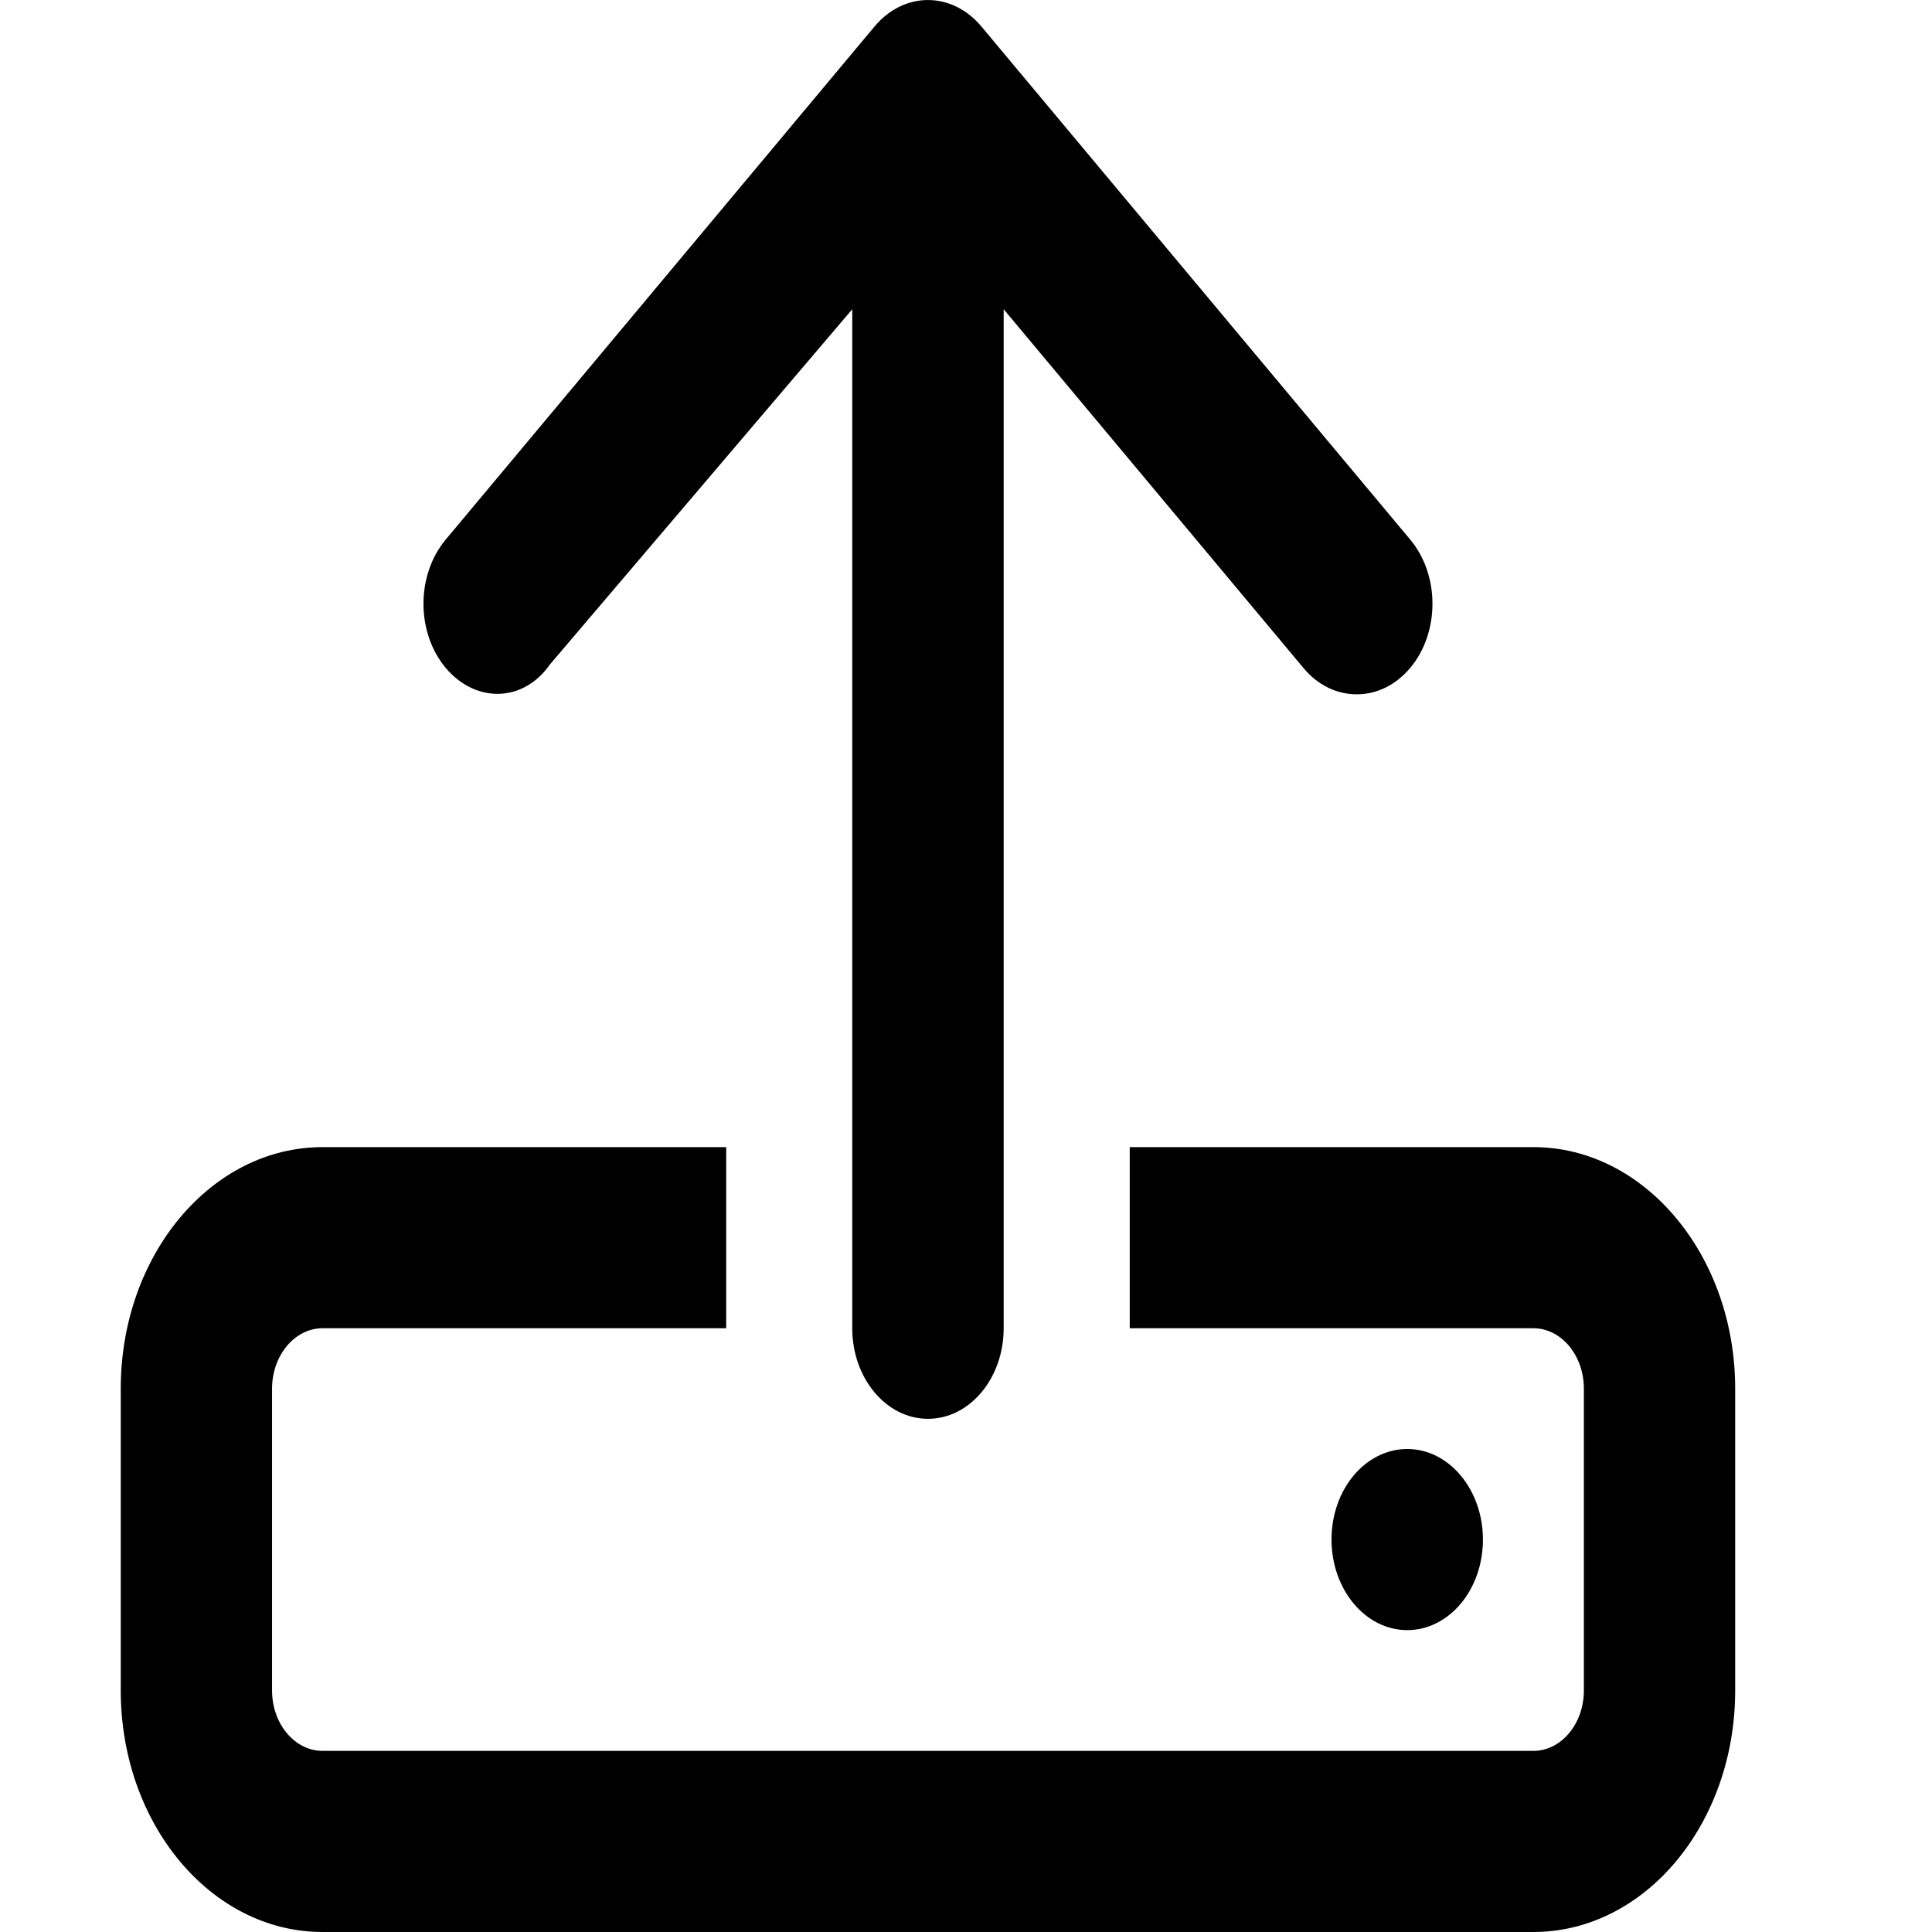
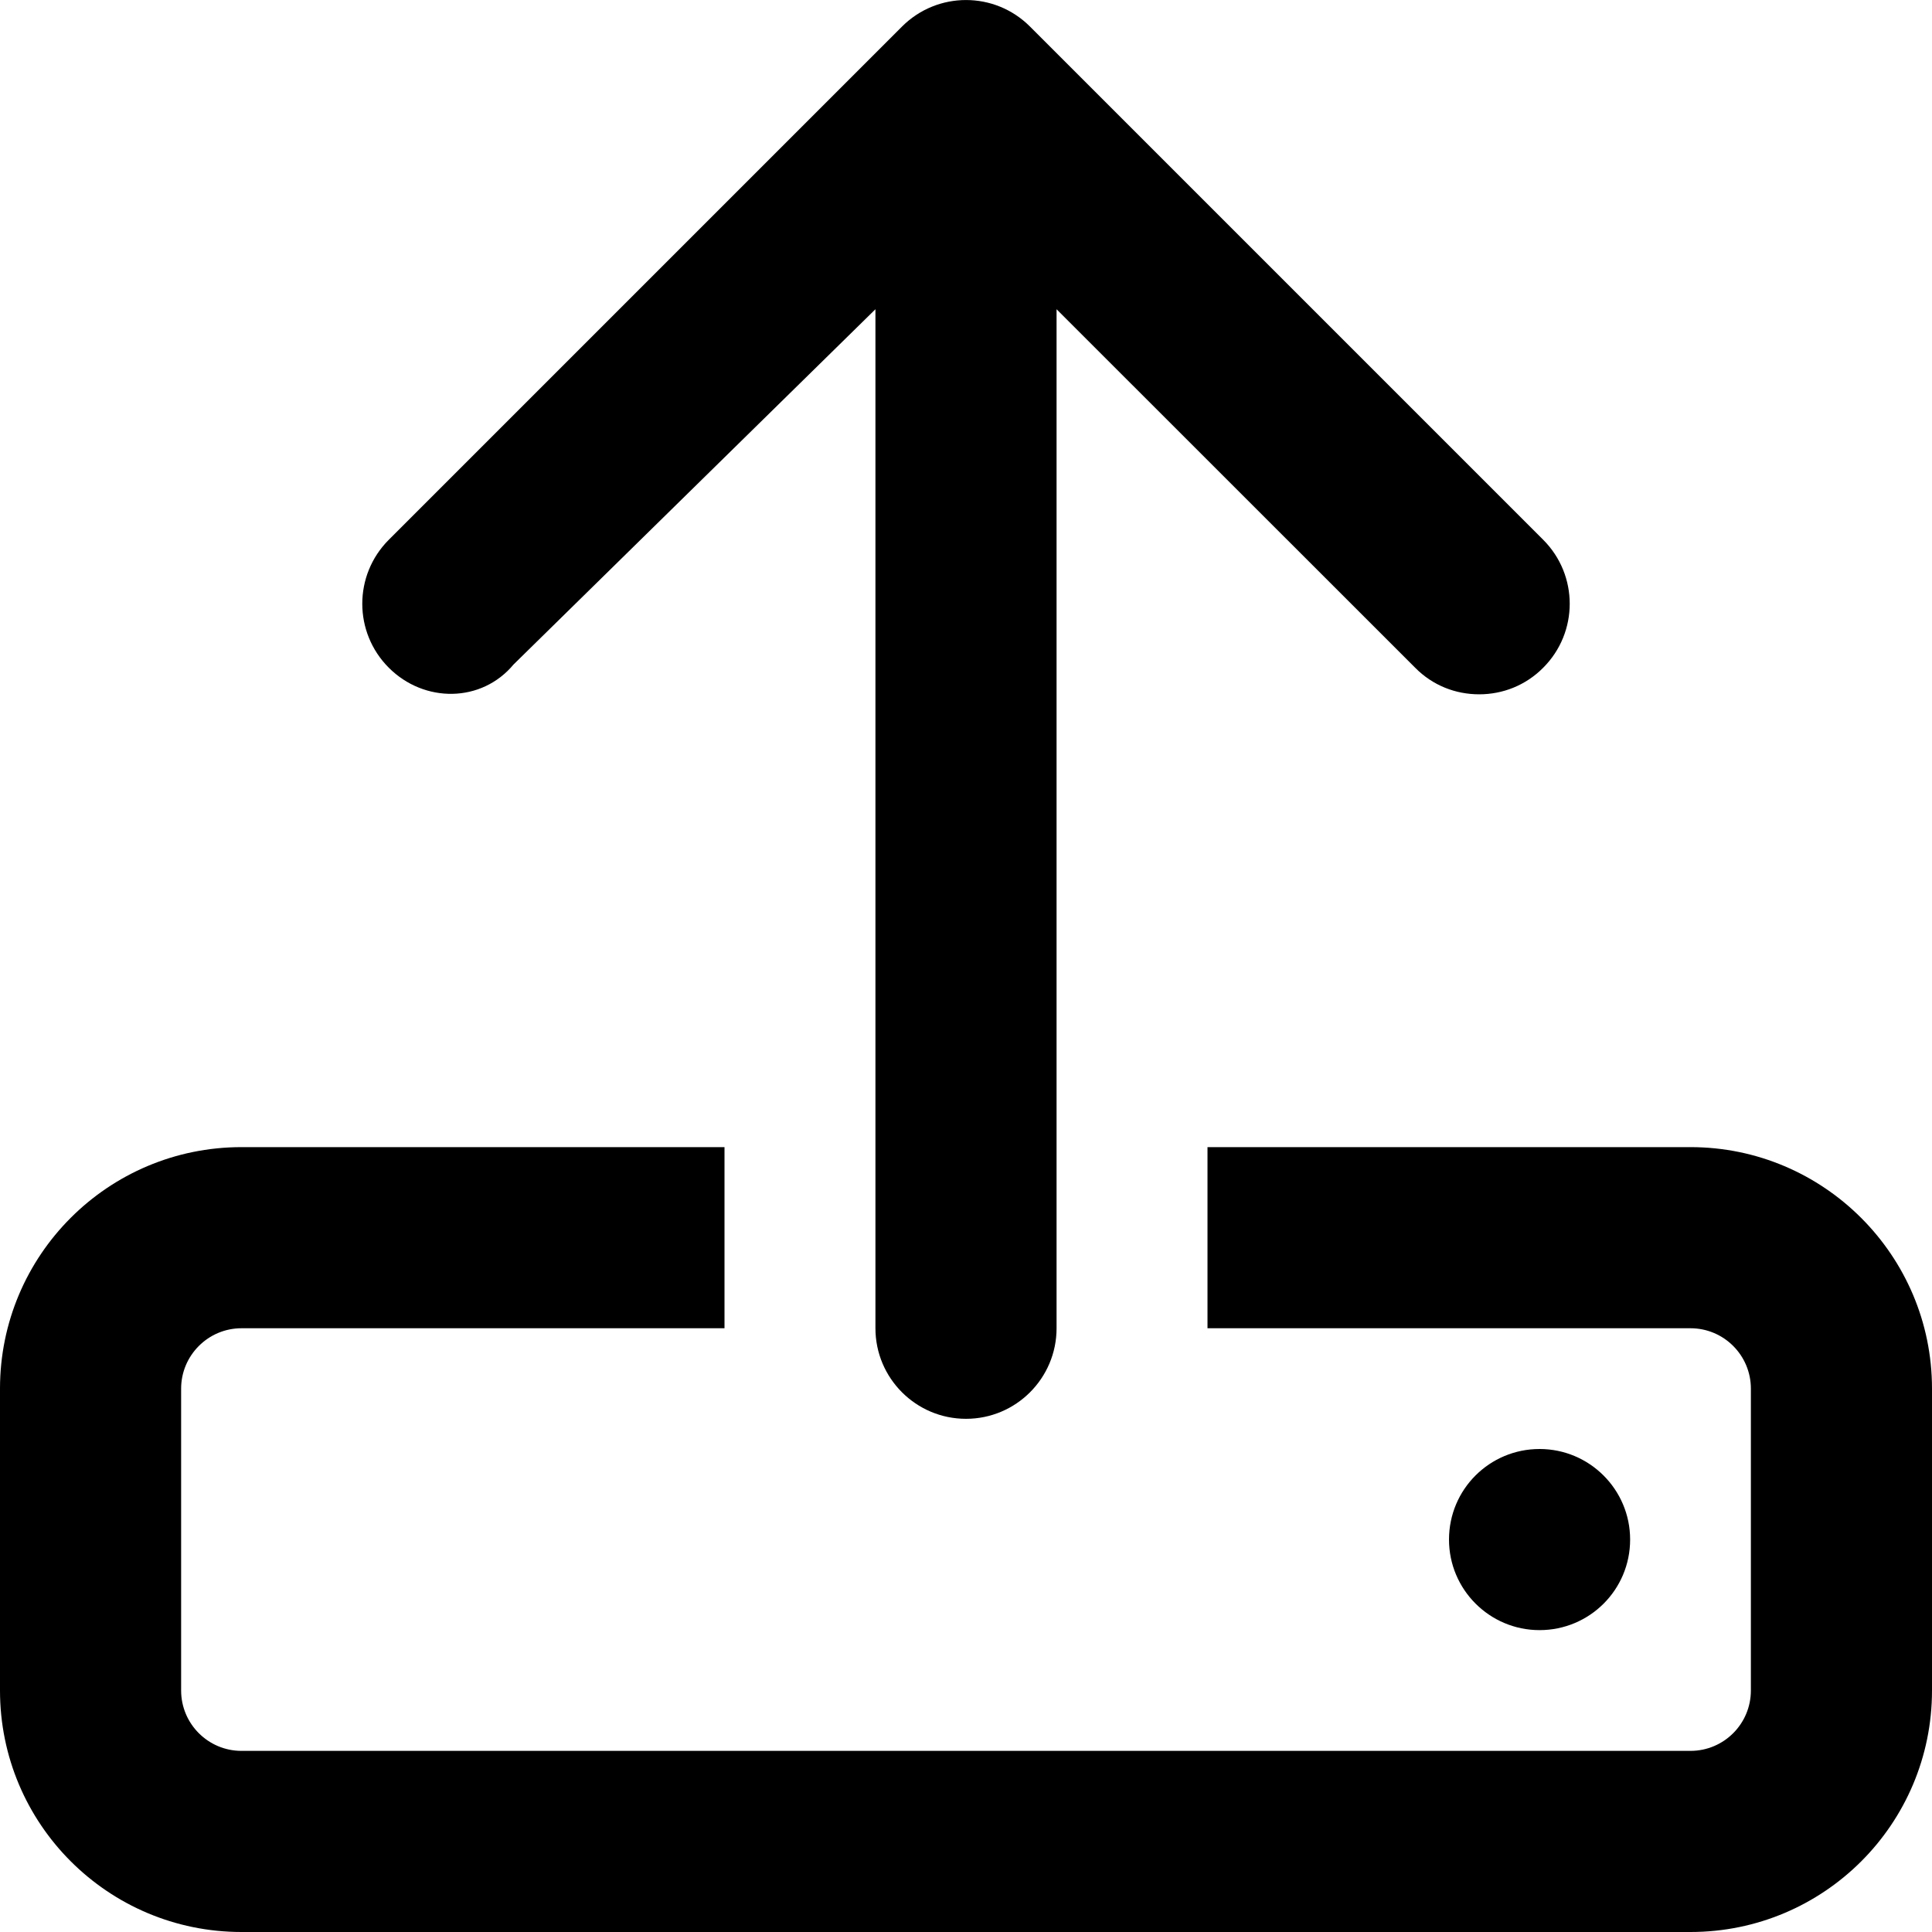
<svg xmlns="http://www.w3.org/2000/svg" viewBox="0 0 16 16">
-   <path d="M12.699 9.5H9.356V11H12.699C12.929 11 13.117 11.224 13.117 11.5V14C13.117 14.276 12.929 14.5 12.699 14.5H2.671C2.441 14.5 2.253 14.276 2.253 14V11.5C2.253 11.225 2.441 11 2.671 11H6.014V9.5H2.671C1.748 9.5 1 10.395 1 11.5V14C1 15.105 1.748 16 2.671 16H12.699C13.622 16 14.37 15.105 14.37 14V11.5C14.37 10.397 13.62 9.5 12.699 9.5ZM4.554 5.503L7.058 2.561V11C7.058 11.414 7.339 11.75 7.685 11.75C8.031 11.75 8.312 11.414 8.312 11V2.561L10.793 5.53C10.915 5.678 11.075 5.75 11.236 5.75C11.398 5.75 11.557 5.677 11.68 5.53C11.924 5.237 11.924 4.763 11.68 4.47L8.128 0.22C7.883 -0.073 7.487 -0.073 7.242 0.22L3.69 4.47C3.446 4.763 3.446 5.237 3.69 5.53C3.935 5.823 4.332 5.822 4.554 5.503ZM12.281 12.75C12.281 12.336 12 12 11.654 12C11.308 12 11.027 12.334 11.027 12.75C11.027 13.164 11.308 13.5 11.654 13.5C12 13.5 12.281 13.166 12.281 12.75Z" />
+   <path d="M14 9.5H10V11H14C14.276 11 14.5 11.224 14.5 11.5V14C14.5 14.276 14.276 14.5 14 14.5H2C1.724 14.5 1.5 14.276 1.5 14V11.5C1.5 11.225 1.724 11 2 11H6V9.5H2C0.895 9.5 0 10.395 0 11.5V14C0 15.105 0.895 16 2 16H14C15.105 16 16 15.105 16 14V11.5C16 10.397 15.103 9.5 14 9.5ZM4.253 5.503L7.25 2.561V11C7.25 11.414 7.586 11.75 8 11.75C8.414 11.75 8.75 11.414 8.75 11V2.561L11.72 5.53C11.866 5.678 12.056 5.75 12.25 5.75C12.444 5.75 12.634 5.677 12.78 5.53C13.073 5.237 13.073 4.763 12.78 4.47L8.53 0.22C8.237 -0.073 7.763 -0.073 7.47 0.22L3.22 4.47C2.927 4.763 2.927 5.237 3.22 5.53C3.513 5.823 3.987 5.822 4.253 5.503ZM13.5 12.75C13.5 12.336 13.164 12 12.75 12C12.336 12 12 12.334 12 12.75C12 13.164 12.336 13.5 12.75 13.5C13.164 13.5 13.5 13.166 13.5 12.75Z" />
</svg>
